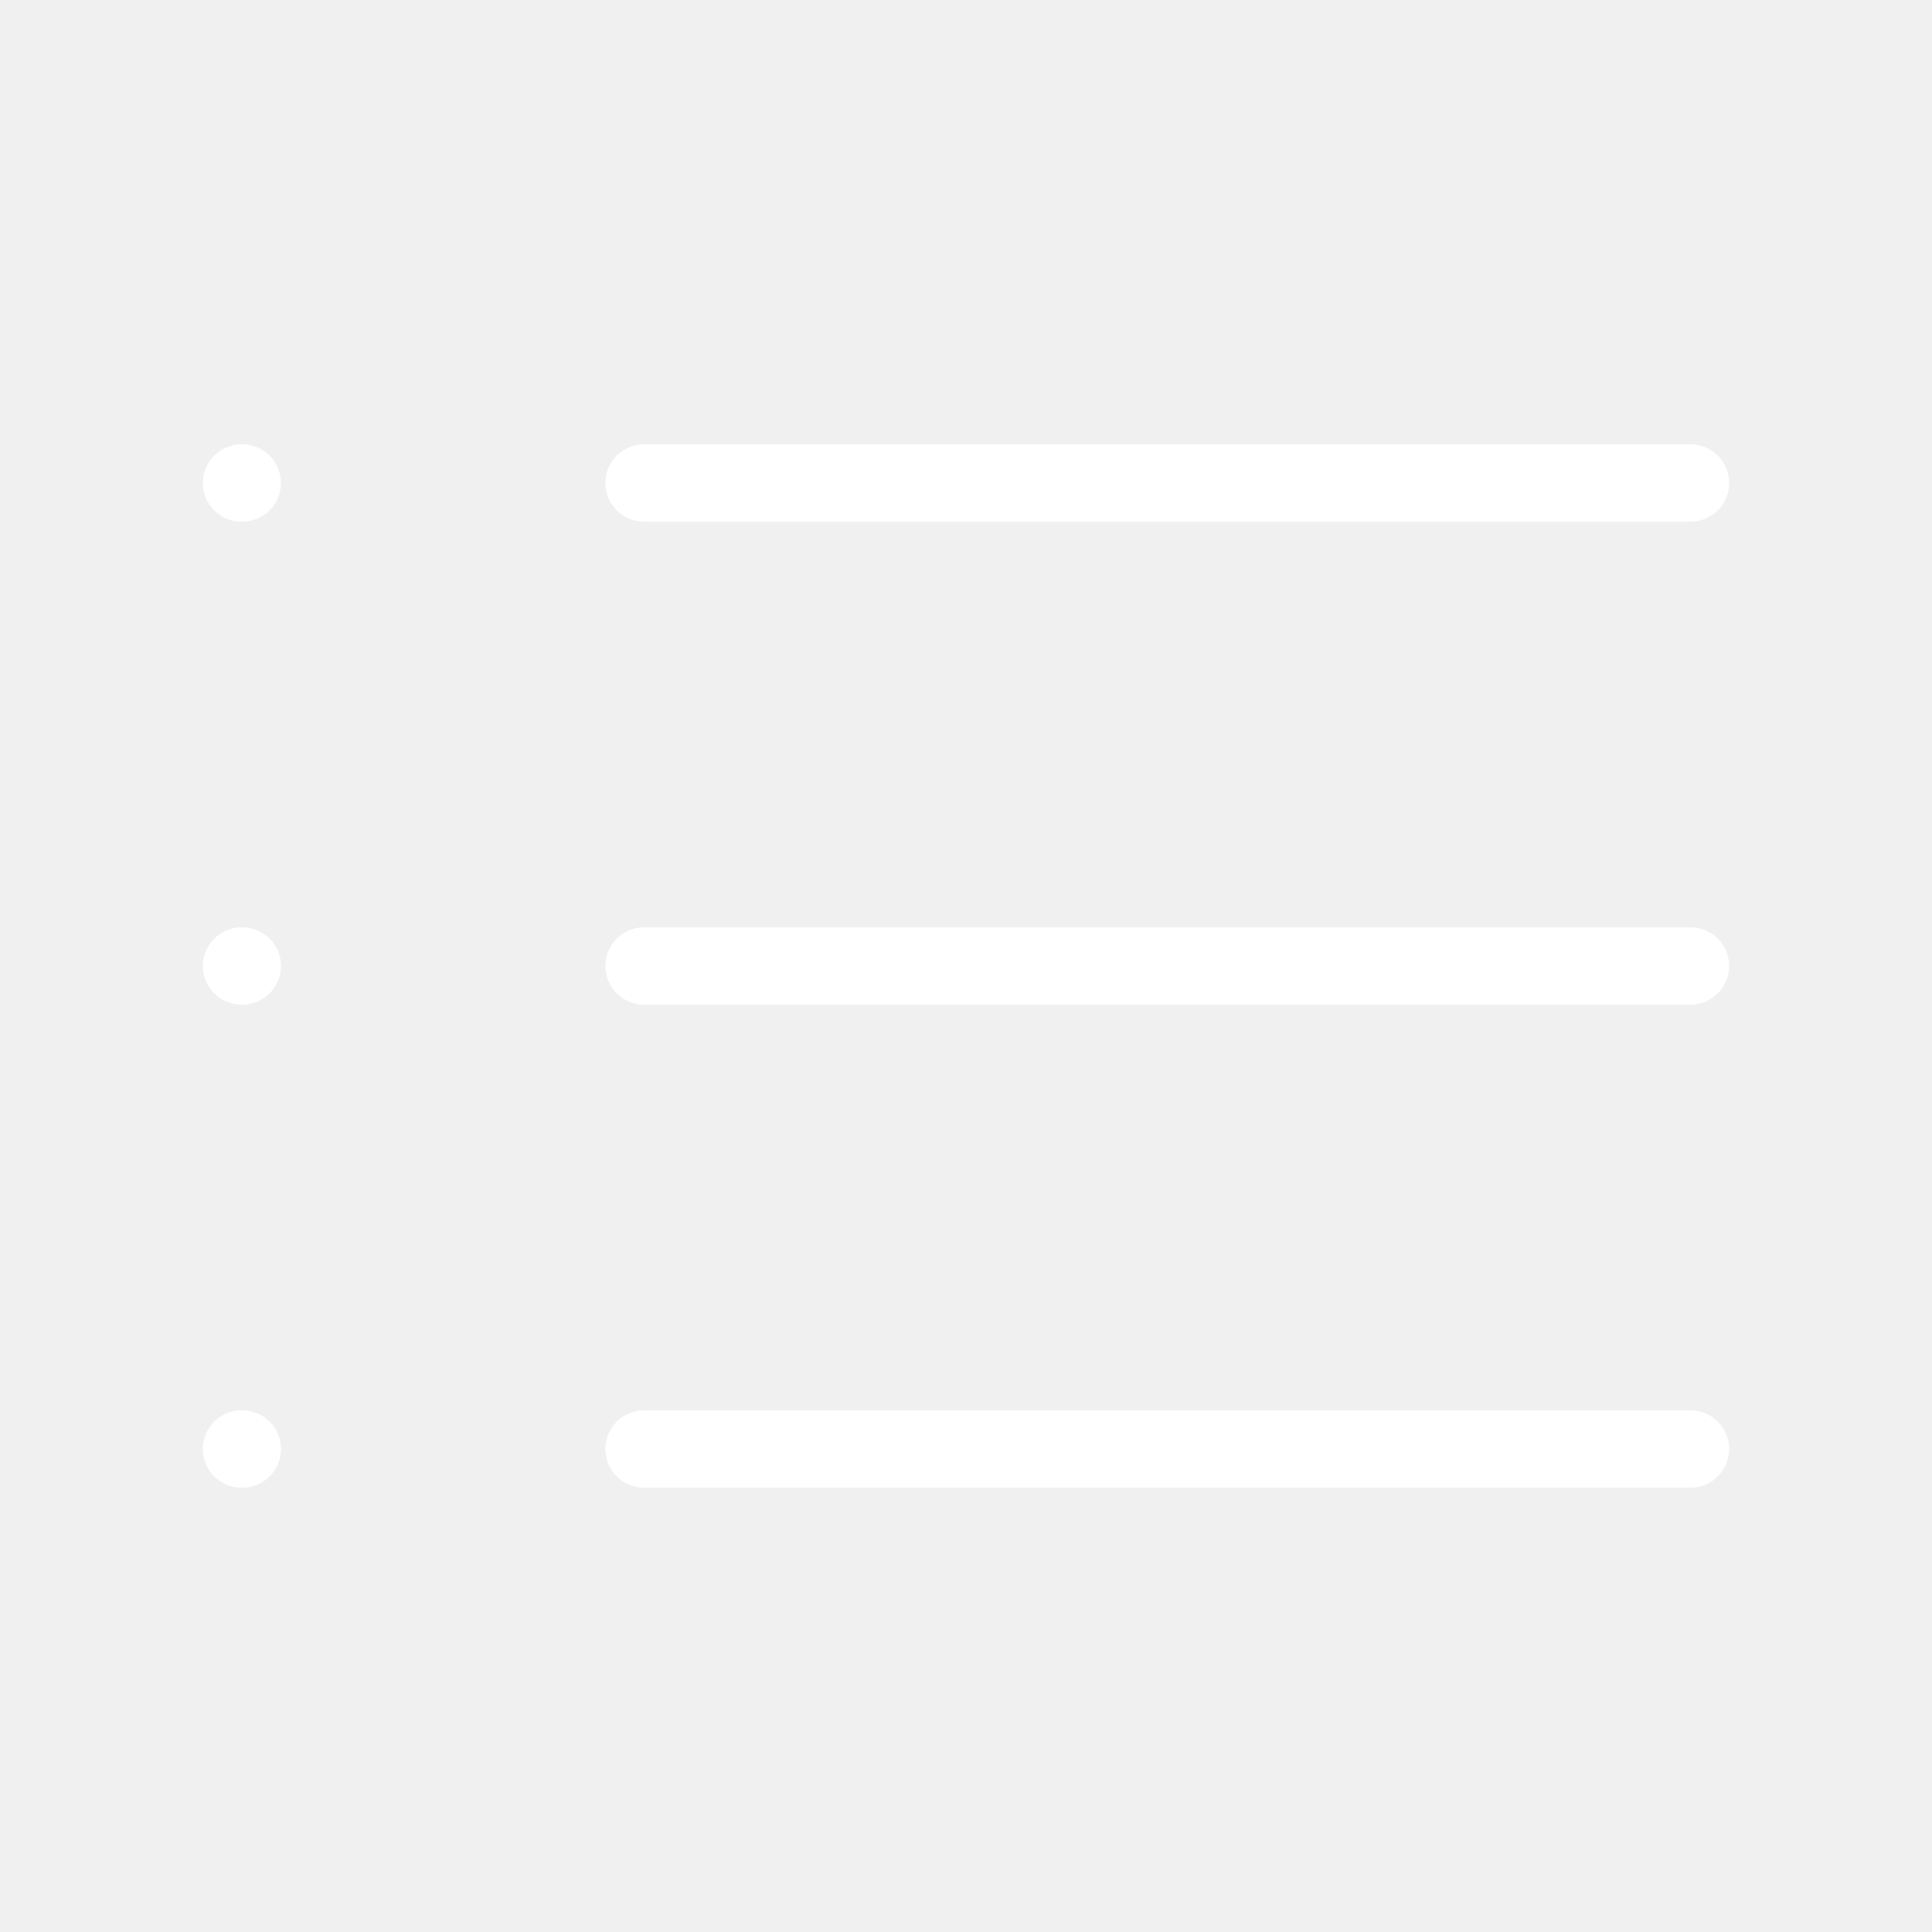
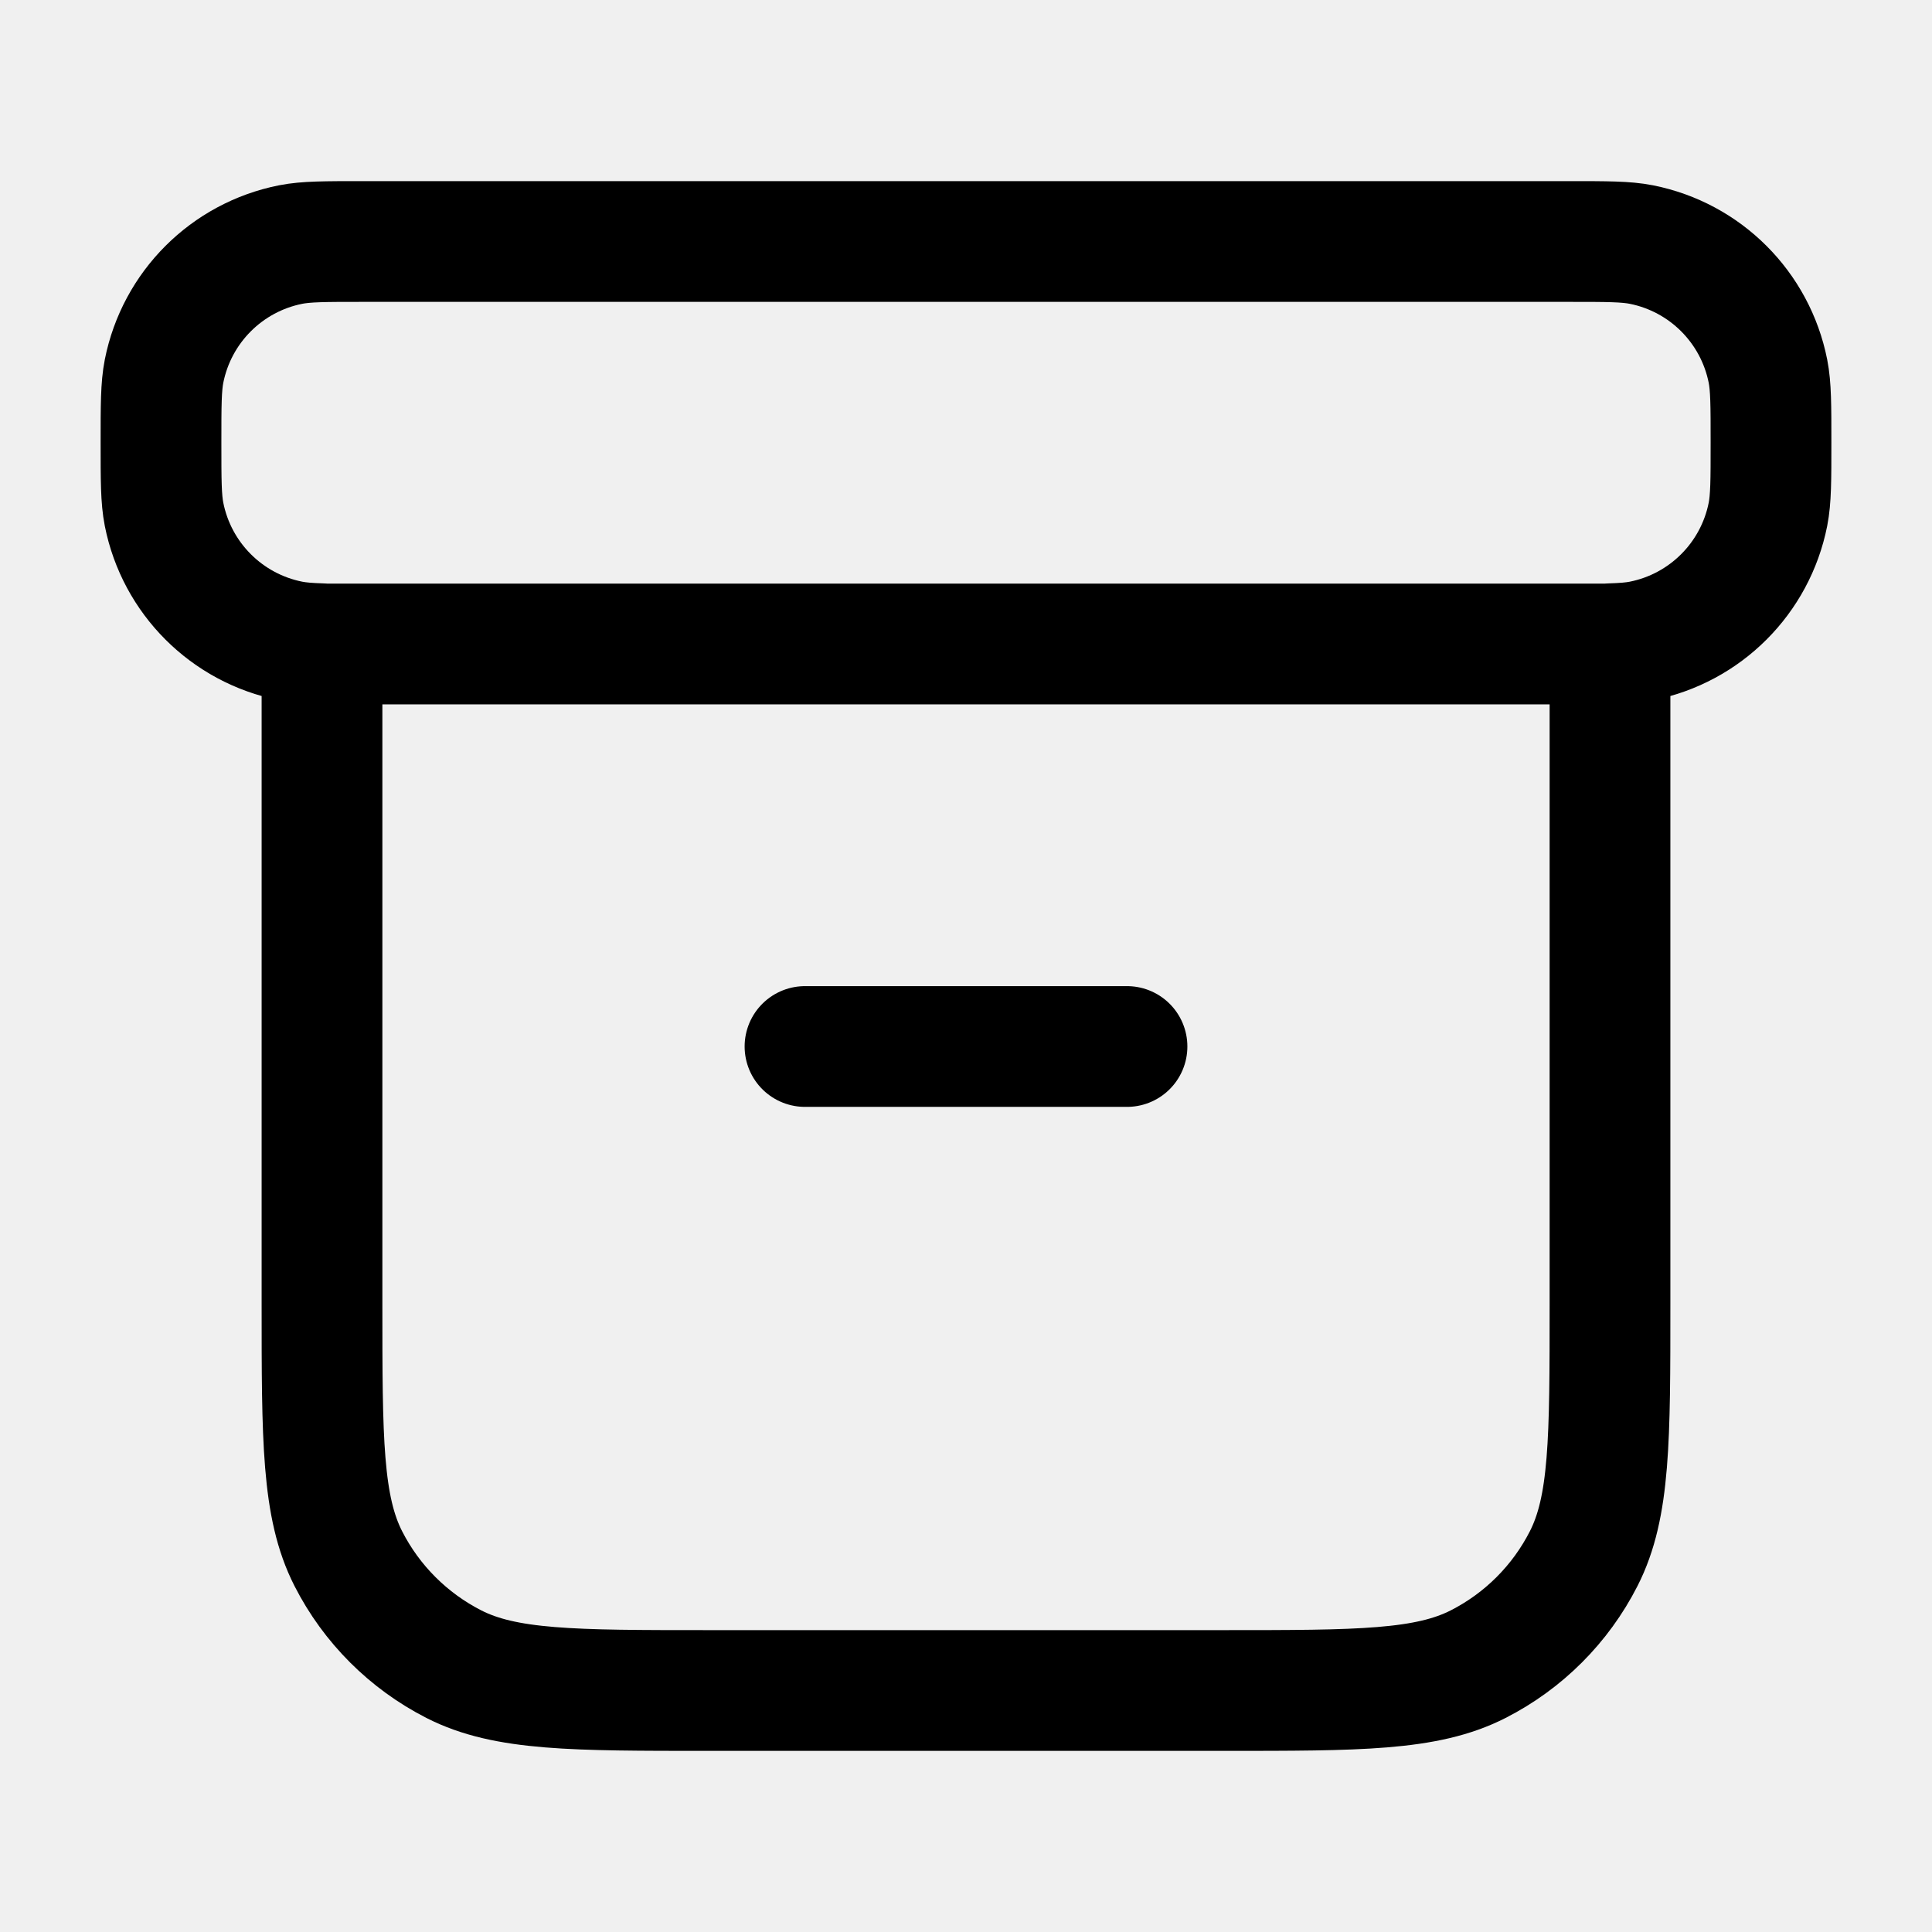
- <svg xmlns="http://www.w3.org/2000/svg" width="50" height="50" viewBox="0 0 50 50" fill="none">
-   <path d="M16.667 12.5H43.75" stroke="white" stroke-width="2" stroke-linecap="round" stroke-linejoin="round" />
-   <path d="M16.667 25H43.75" stroke="white" stroke-width="2" stroke-linecap="round" stroke-linejoin="round" />
-   <path d="M16.667 37.5H43.75" stroke="white" stroke-width="2" stroke-linecap="round" stroke-linejoin="round" />
-   <path d="M6.25 12.5H6.271" stroke="white" stroke-width="2" stroke-linecap="round" stroke-linejoin="round" />
-   <path d="M6.25 25H6.271" stroke="white" stroke-width="2" stroke-linecap="round" stroke-linejoin="round" />
-   <path d="M6.25 37.5H6.271" stroke="white" stroke-width="2" stroke-linecap="round" stroke-linejoin="round" />
+ <svg xmlns="http://www.w3.org/2000/svg" width="100%" height="100%" viewBox="0 0 24 24" fill="none">
+   <path d="M4 7.997C3.836 7.992 3.717 7.983 3.61 7.962C2.816 7.804 2.196 7.184 2.038 6.39C2 6.197 2 5.965 2 5.5C2 5.035 2 4.803 2.038 4.61C2.196 3.816 2.816 3.196 3.61 3.038C3.803 3 4.035 3 4.5 3H19.5C19.965 3 20.197 3 20.39 3.038C21.184 3.196 21.804 3.816 21.962 4.61C22 4.803 22 5.035 22 5.5C22 5.965 22 6.197 21.962 6.39C21.804 7.184 21.184 7.804 20.39 7.962C20.283 7.983 20.164 7.992 20 7.997M10 13H14M4 8H20V16.2C20 17.88 20 18.72 19.673 19.362C19.385 19.927 18.927 20.385 18.362 20.673C17.72 21 16.88 21 15.2 21H8.8C7.12 21 6.28 21 5.638 20.673C5.074 20.385 4.615 19.927 4.327 19.362C4 18.72 4 17.88 4 16.2V8Z" stroke="currentColor" stroke-width="1.5" stroke-linecap="round" stroke-linejoin="round" />
</svg>
